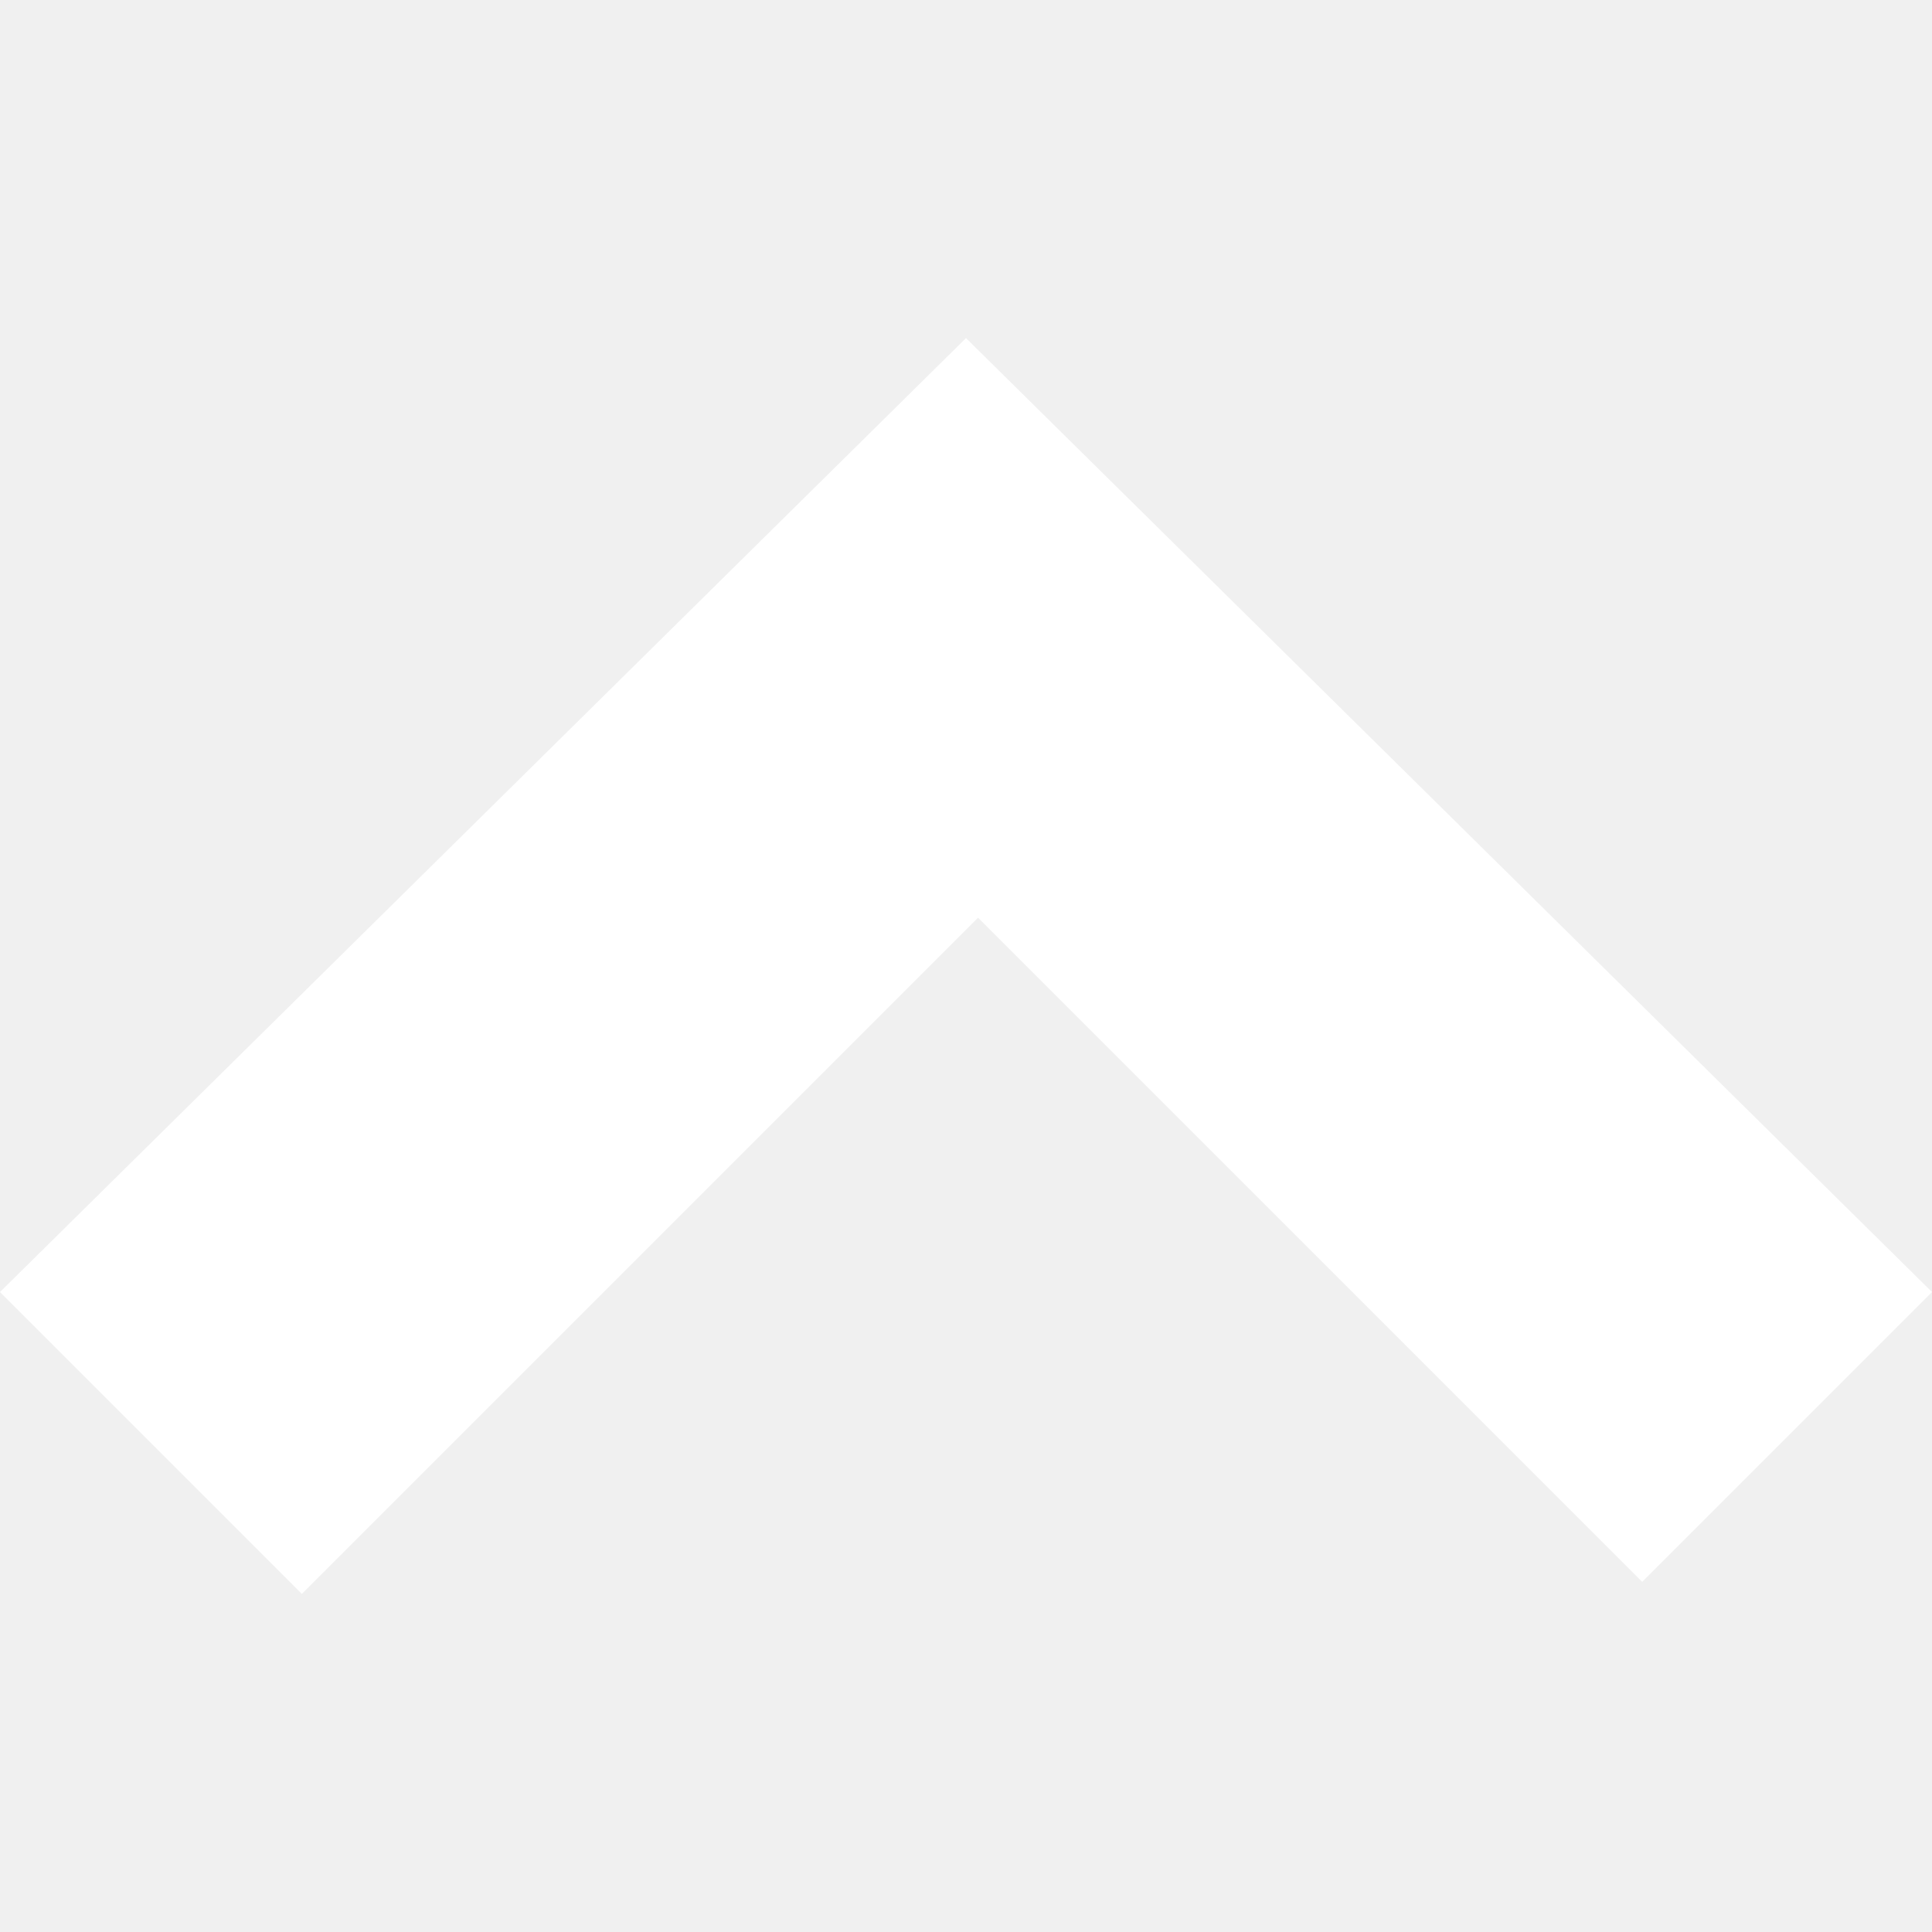
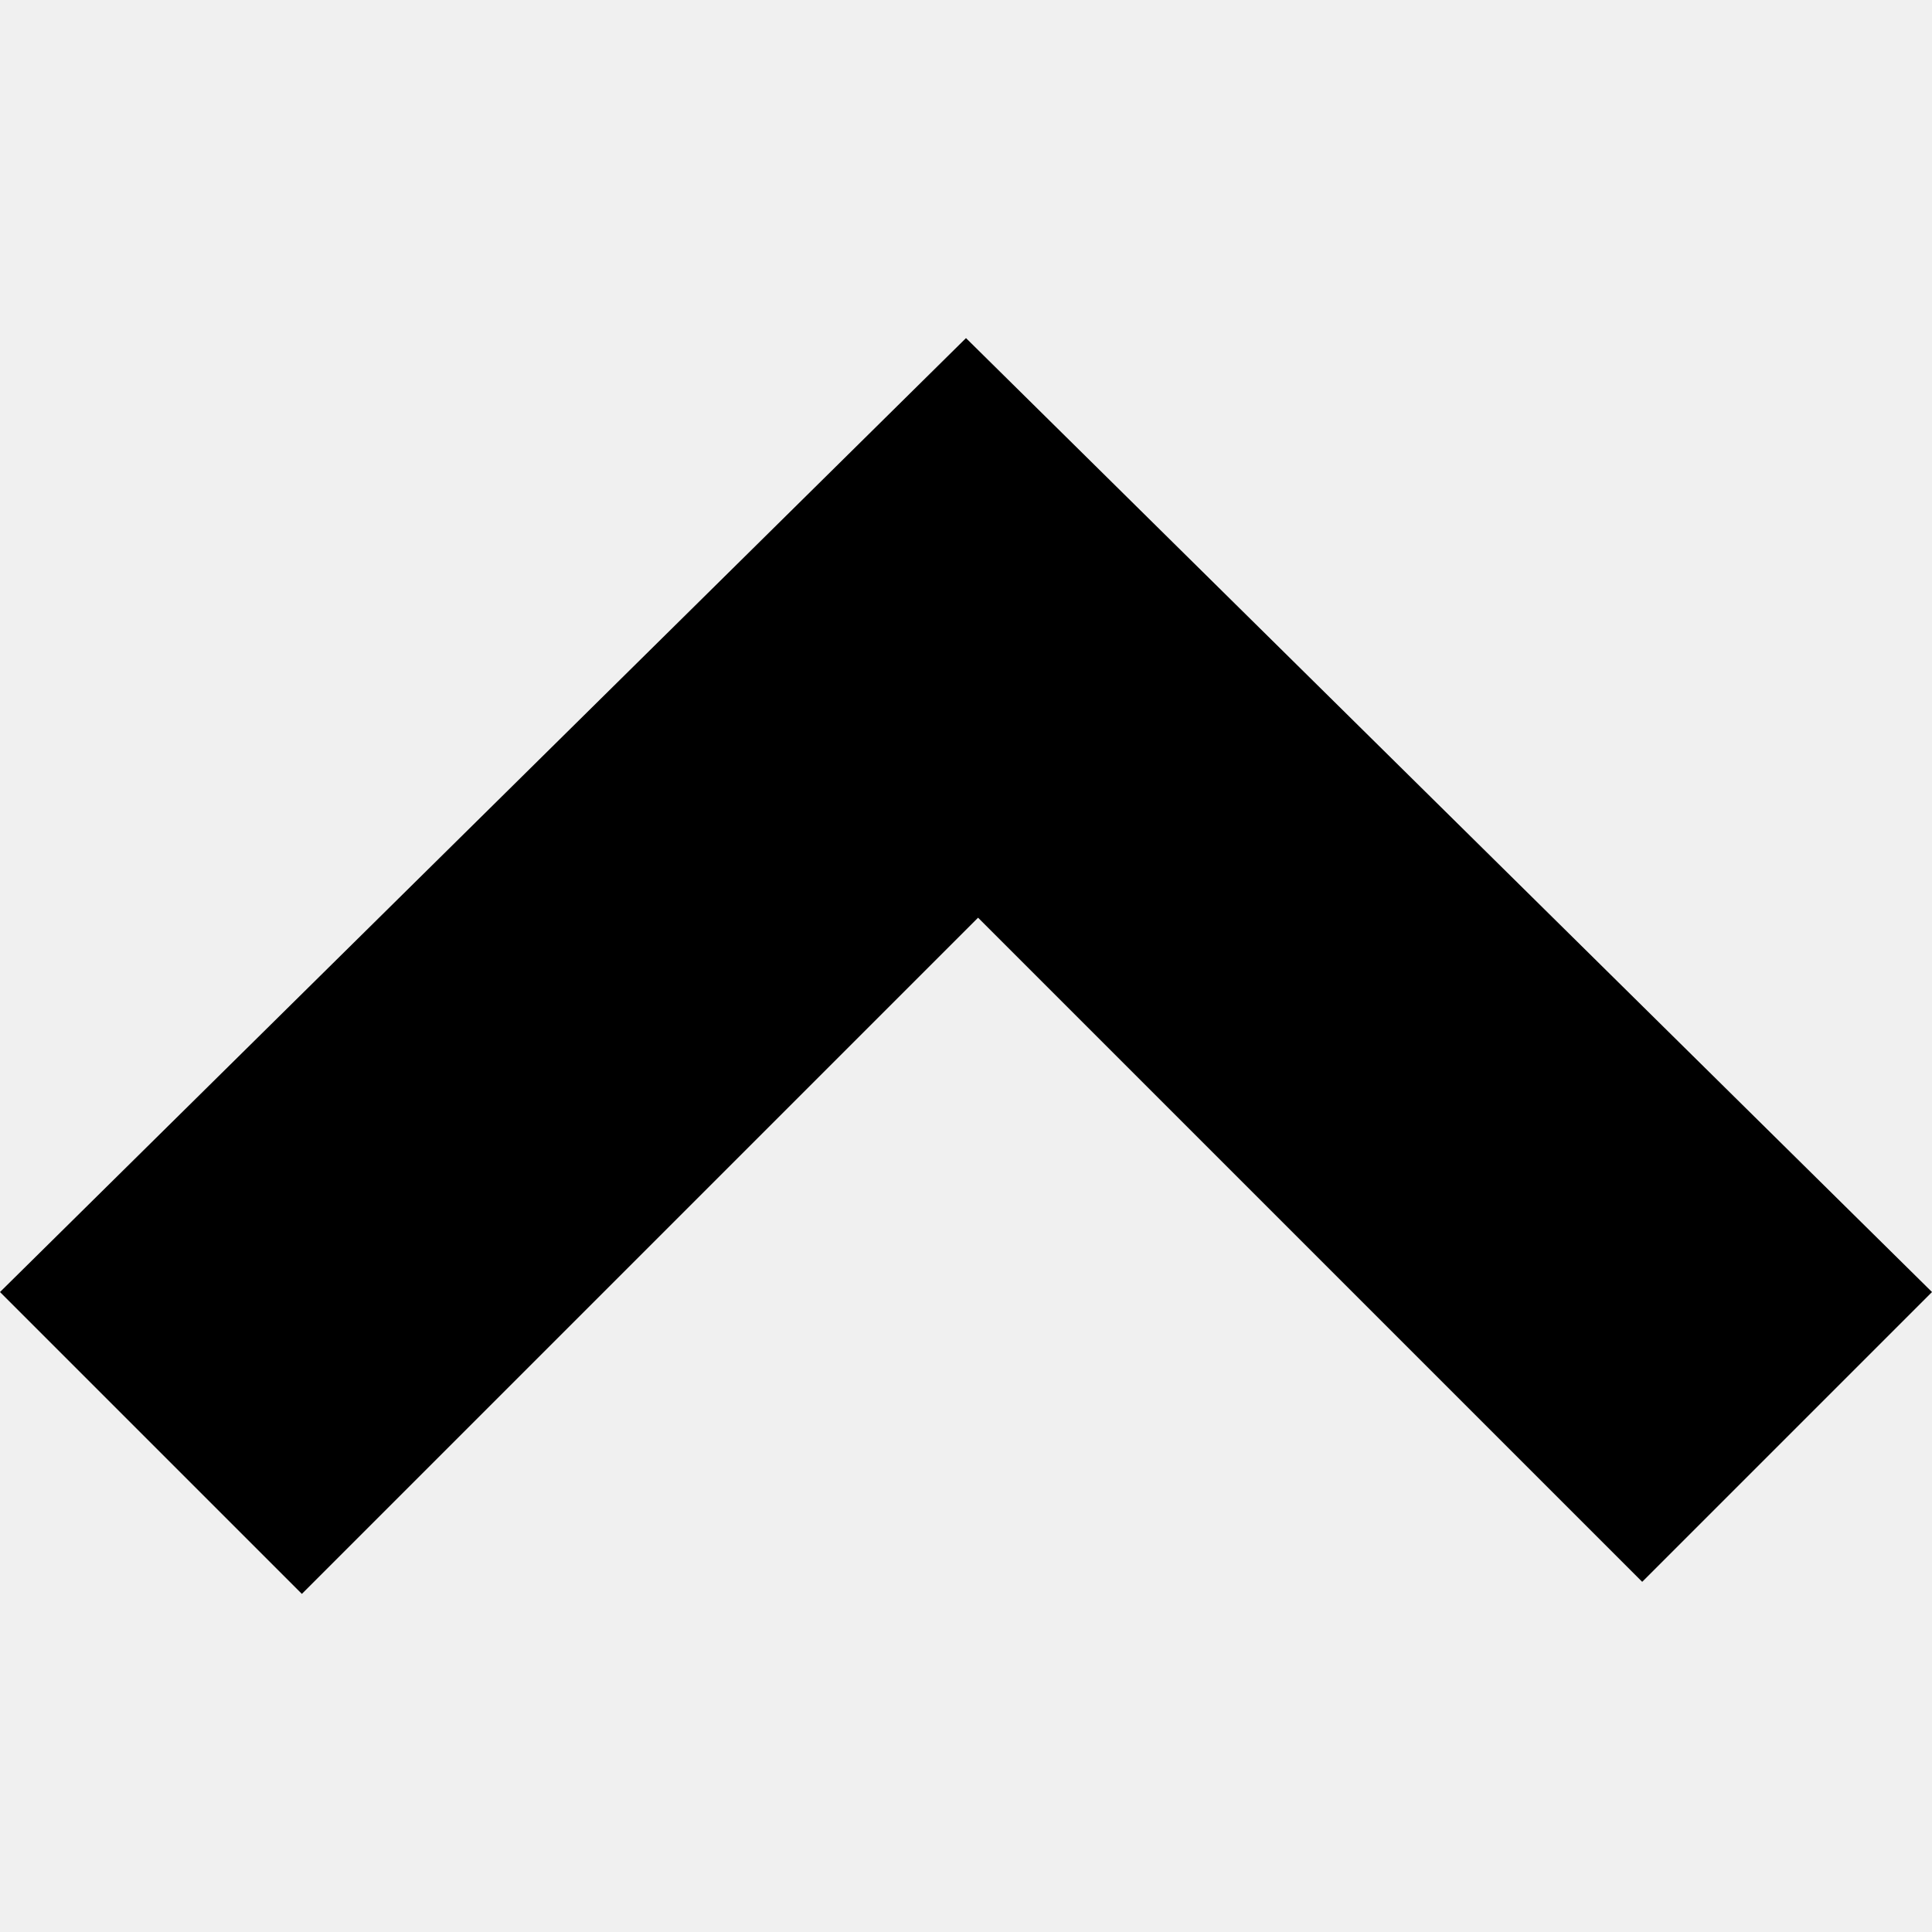
<svg xmlns="http://www.w3.org/2000/svg" version="1.1" id="Layer_1" x="0px" y="0px" width="16px" height="16px" viewBox="0 0 16 16" enable-background="new 0 0 16 16" xml:space="preserve">
-   <polygon fill="#FFFFFF" points="8,2.8 16,10.7 13.6,13.1 8.1,7.6 2.5,13.2 0,10.7 " />
+   <polygon fill="#000000" points="8,2.8 16,10.7 13.6,13.1 8.1,7.6 2.5,13.2 0,10.7 " />
</svg>
